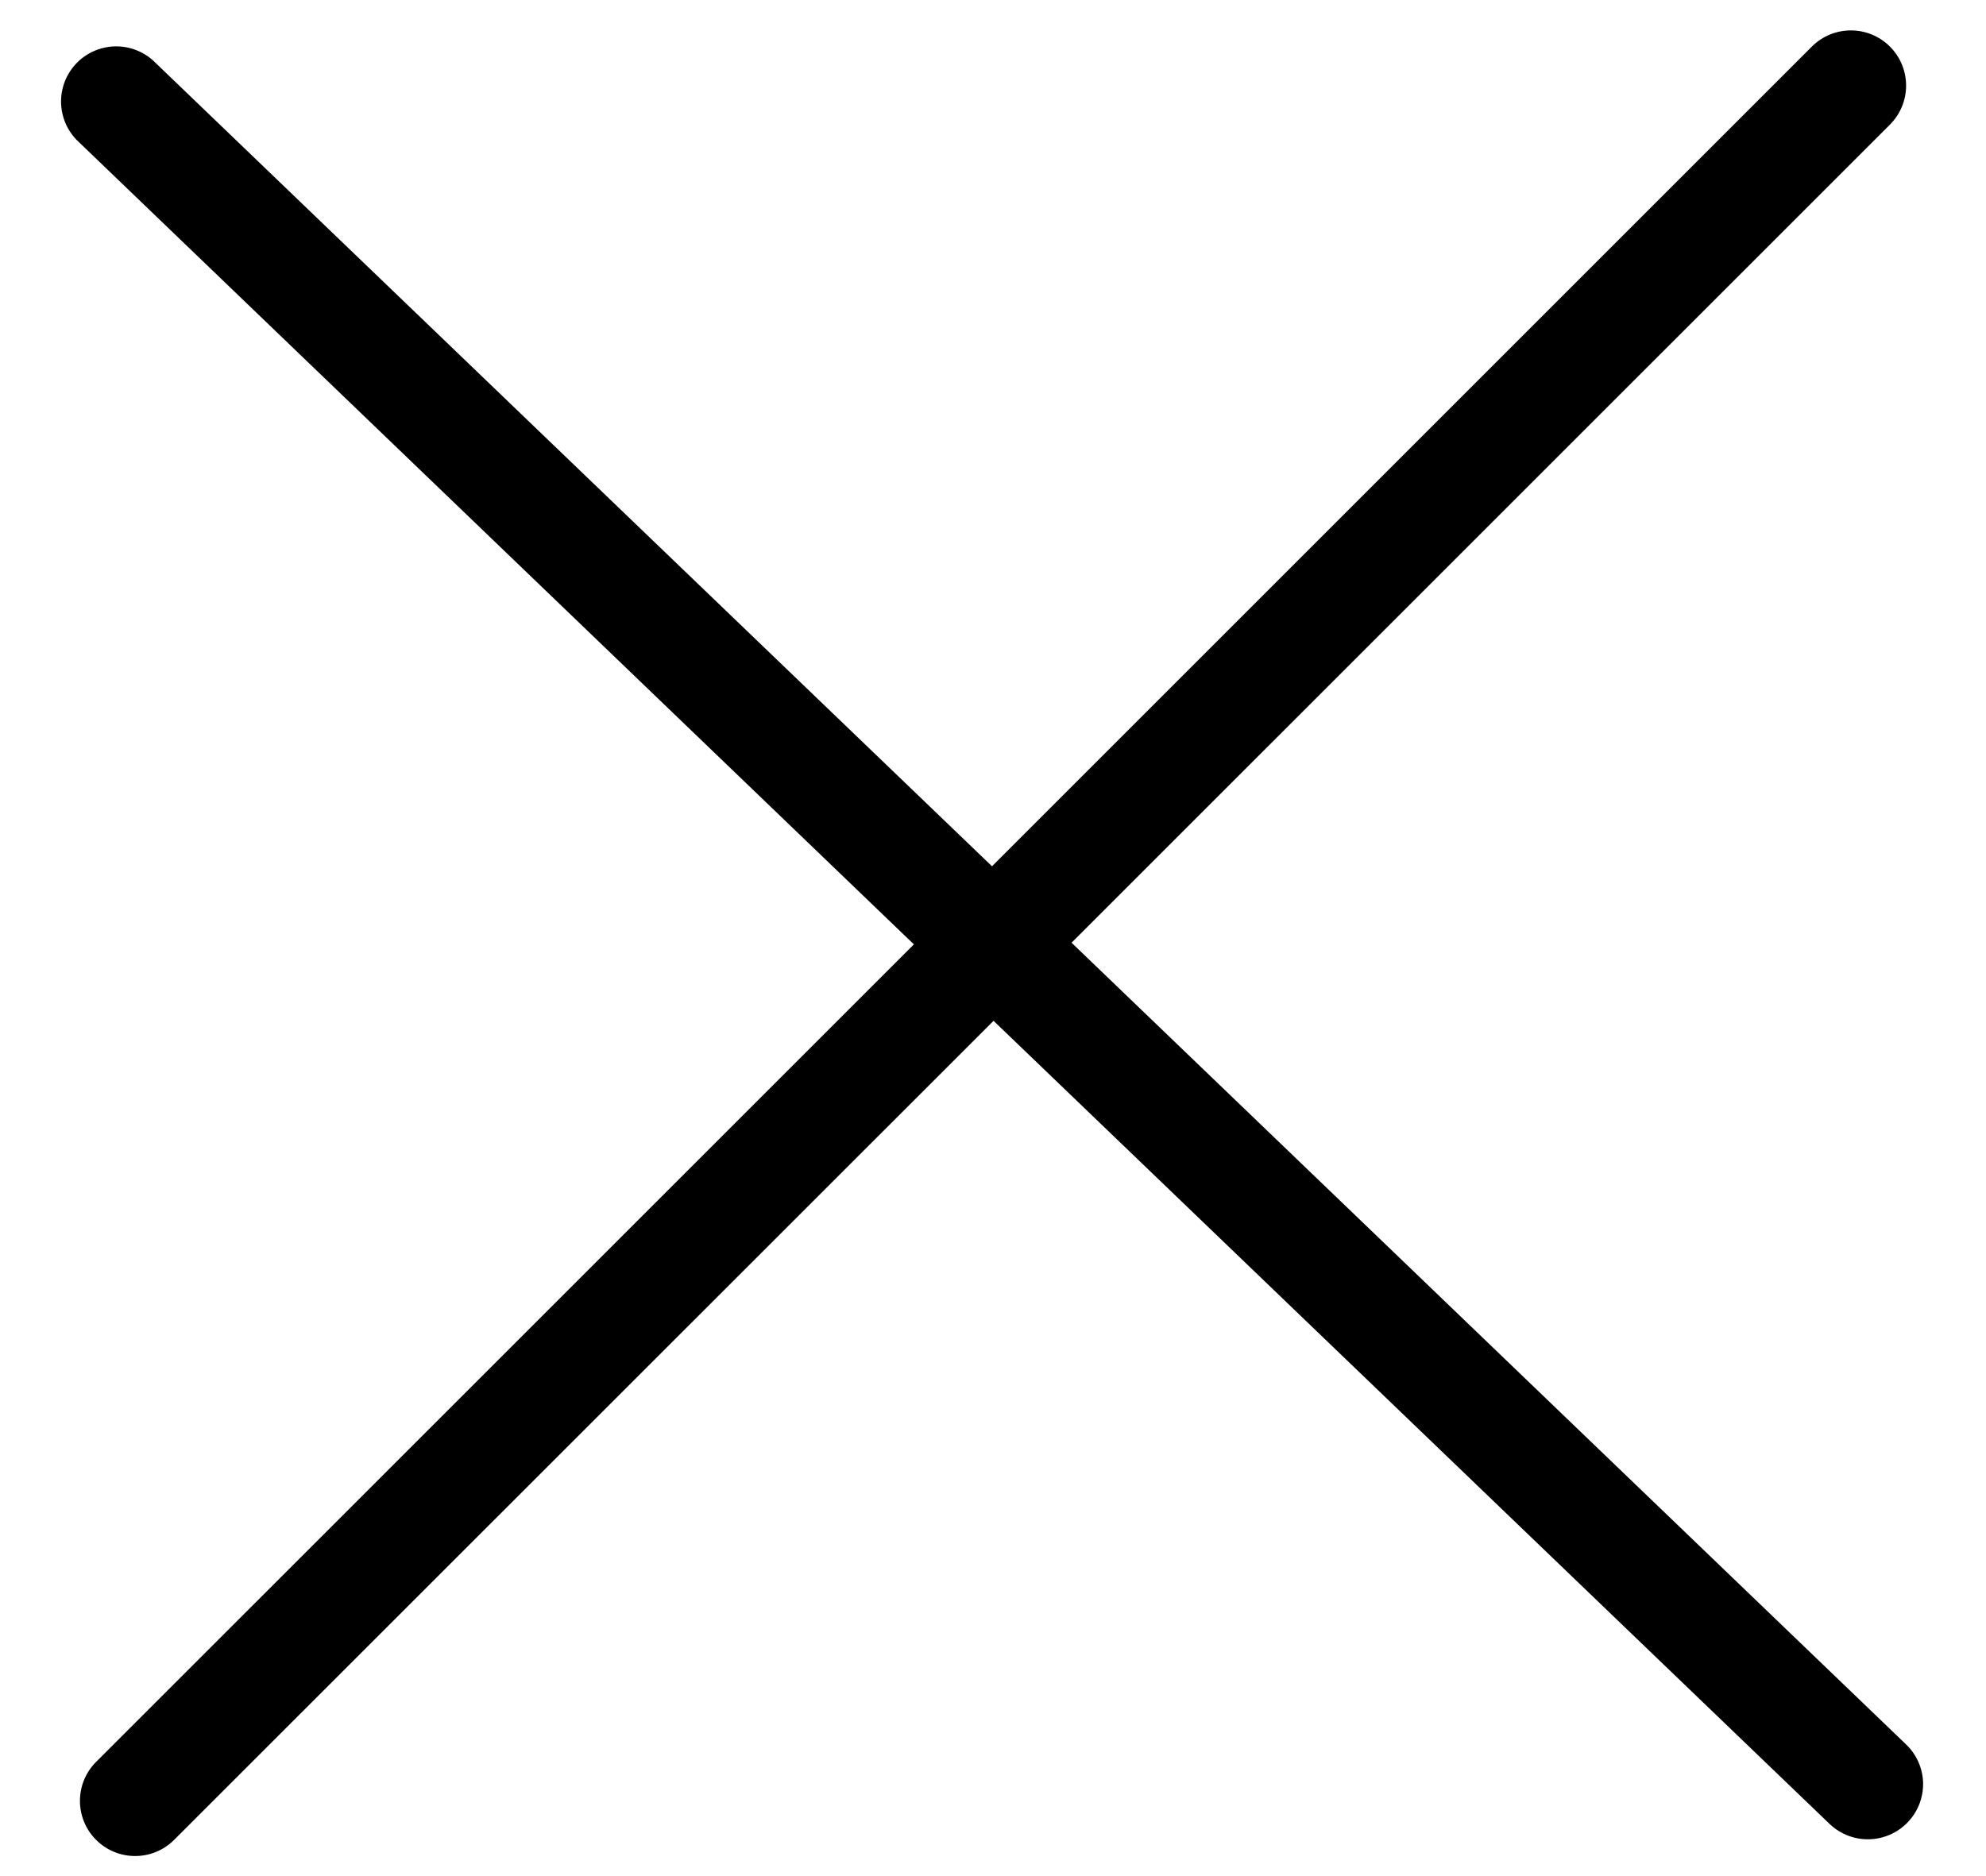
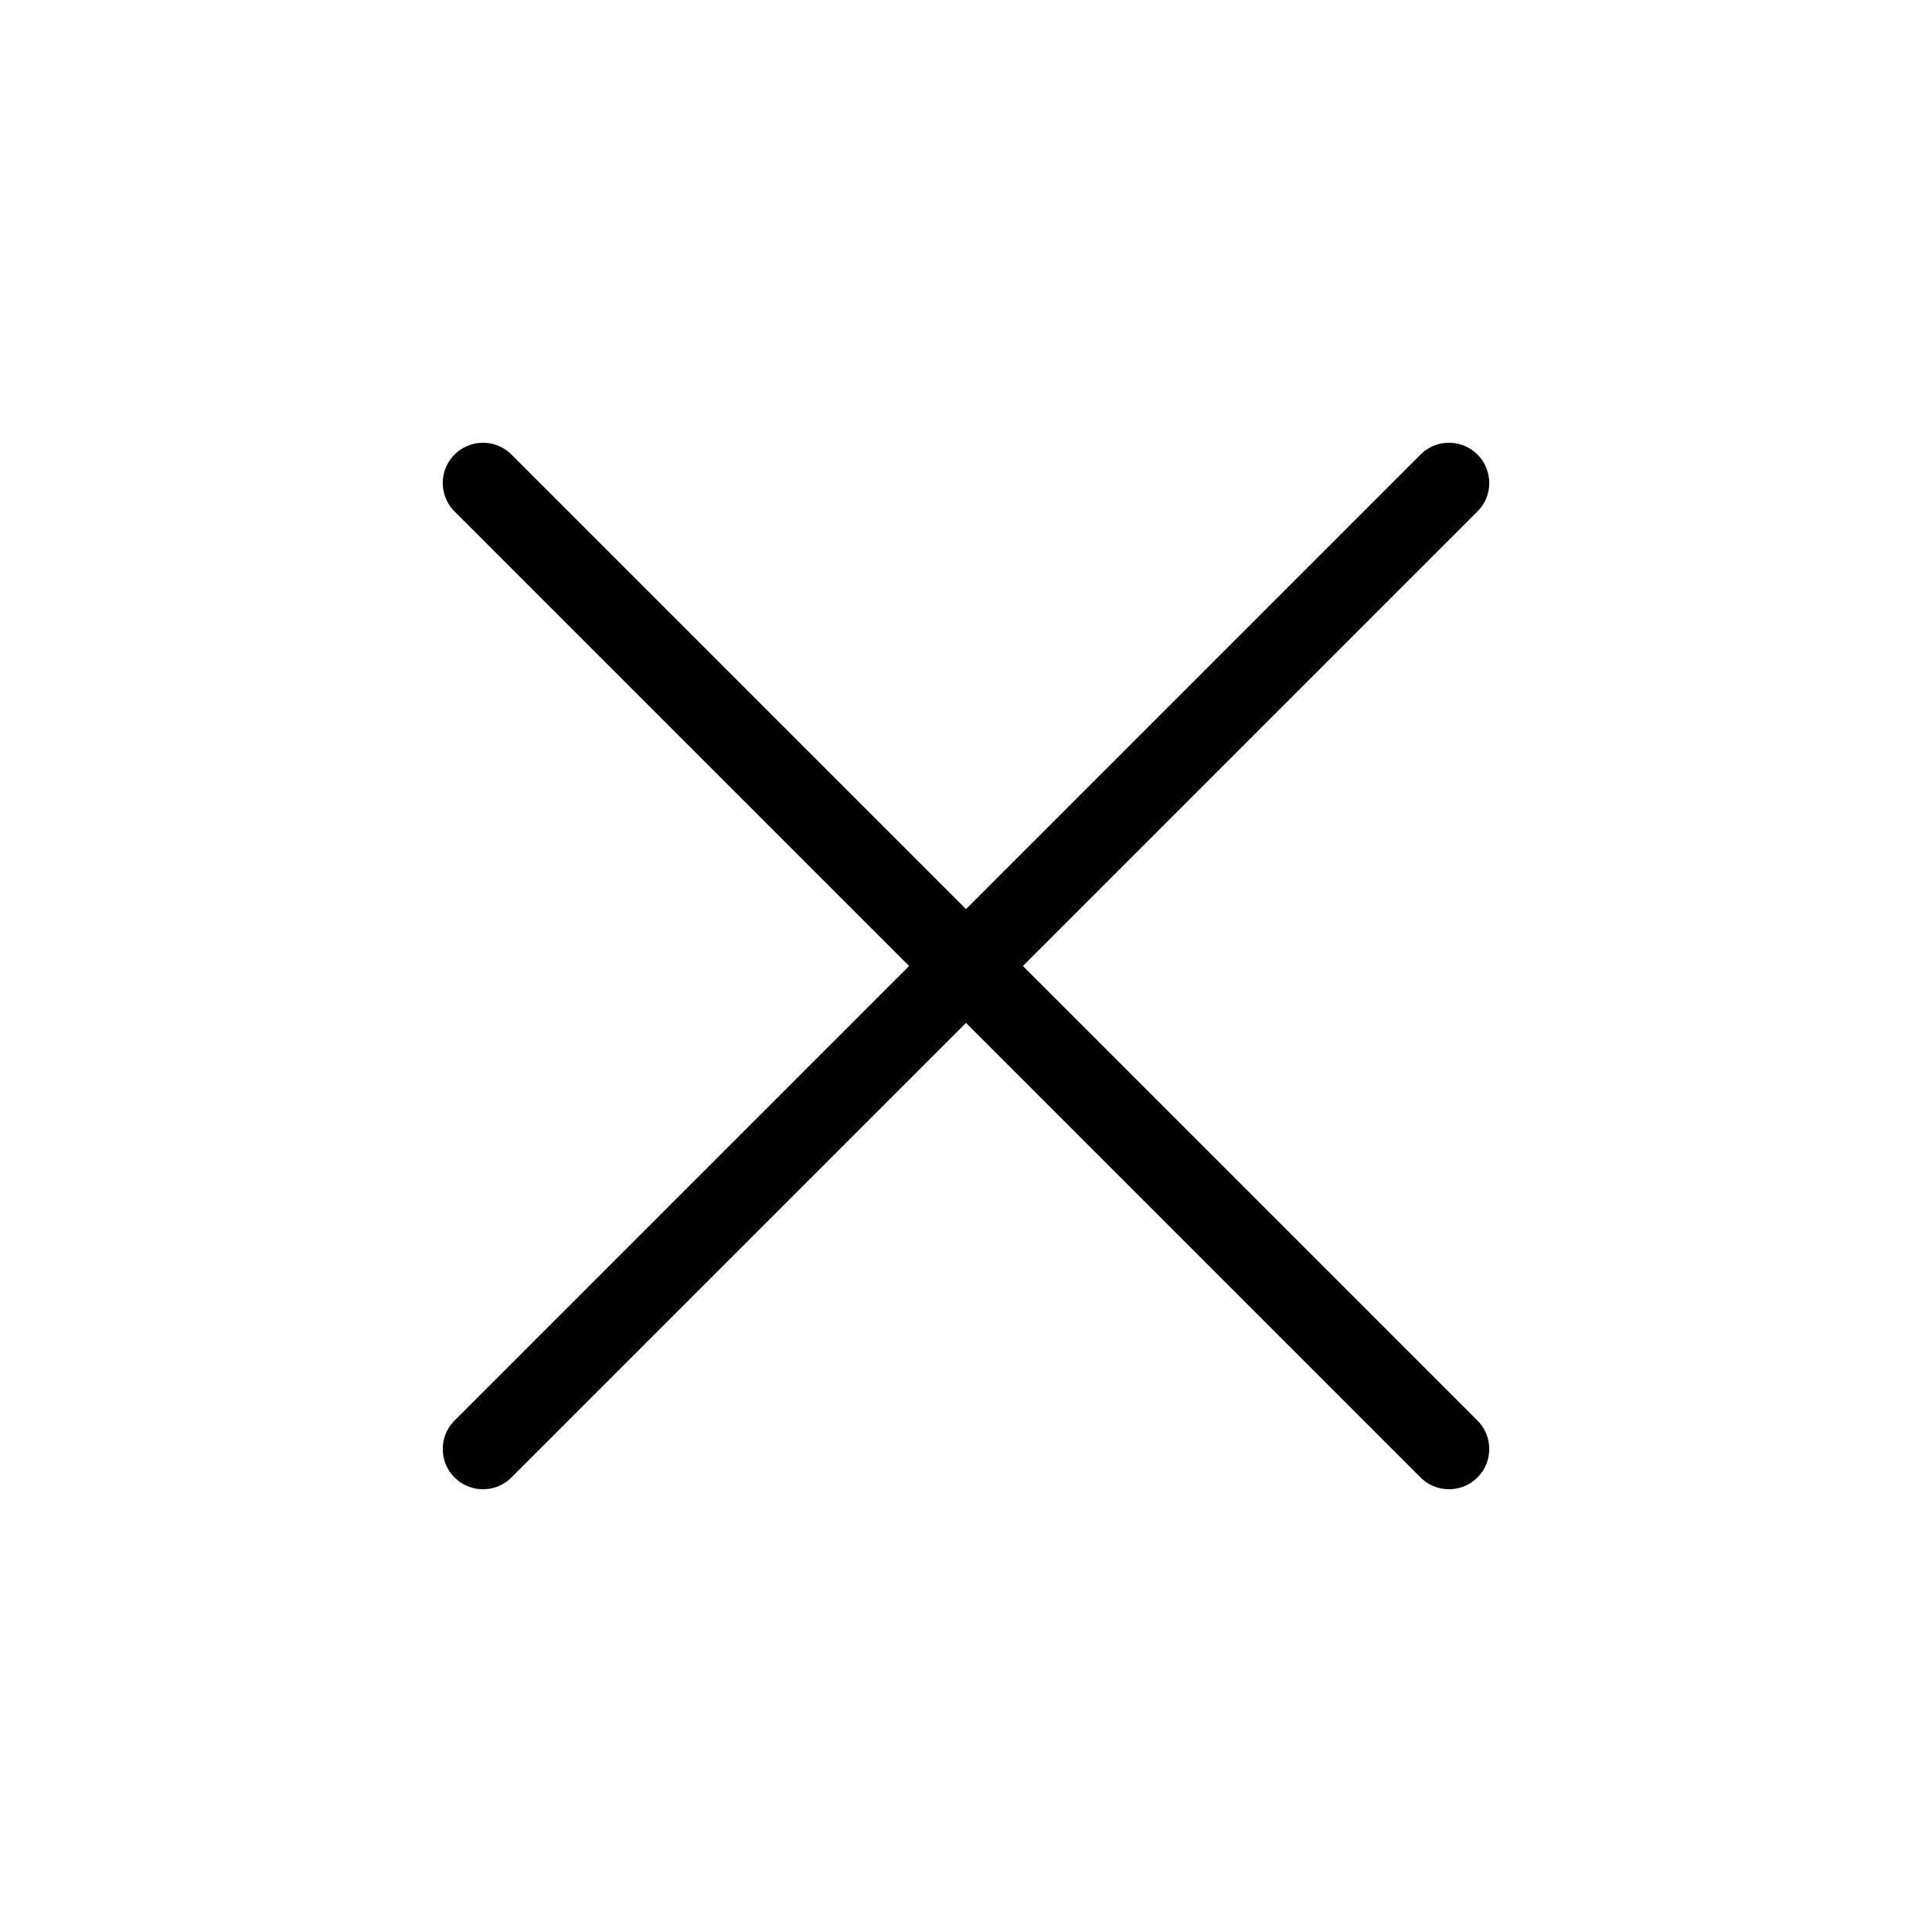
- <svg xmlns="http://www.w3.org/2000/svg" fill="none" class="icon icon-close" viewBox="0 0 18 17">
-   <path fill="currentColor" d="M.865 15.978a.5.5 0 0 0 .707.707l7.433-7.431 7.579 7.282a.501.501 0 0 0 .846-.37.5.5 0 0 0-.153-.351L9.712 8.546l7.417-7.416a.5.5 0 1 0-.707-.708L8.991 7.853 1.413.573a.5.5 0 1 0-.693.72l7.563 7.268z" />
+ <svg xmlns="http://www.w3.org/2000/svg" width="24" height="24" viewBox="0 0 24 24" fill="none" stroke="currentColor" stroke-width="1" stroke-linecap="round" stroke-linejoin="round" class="icon icon-close lucide lucide-x-icon lucide-x">
+   <path d="M18 6 6 18" />
+   <path d="m6 6 12 12" />
</svg>
